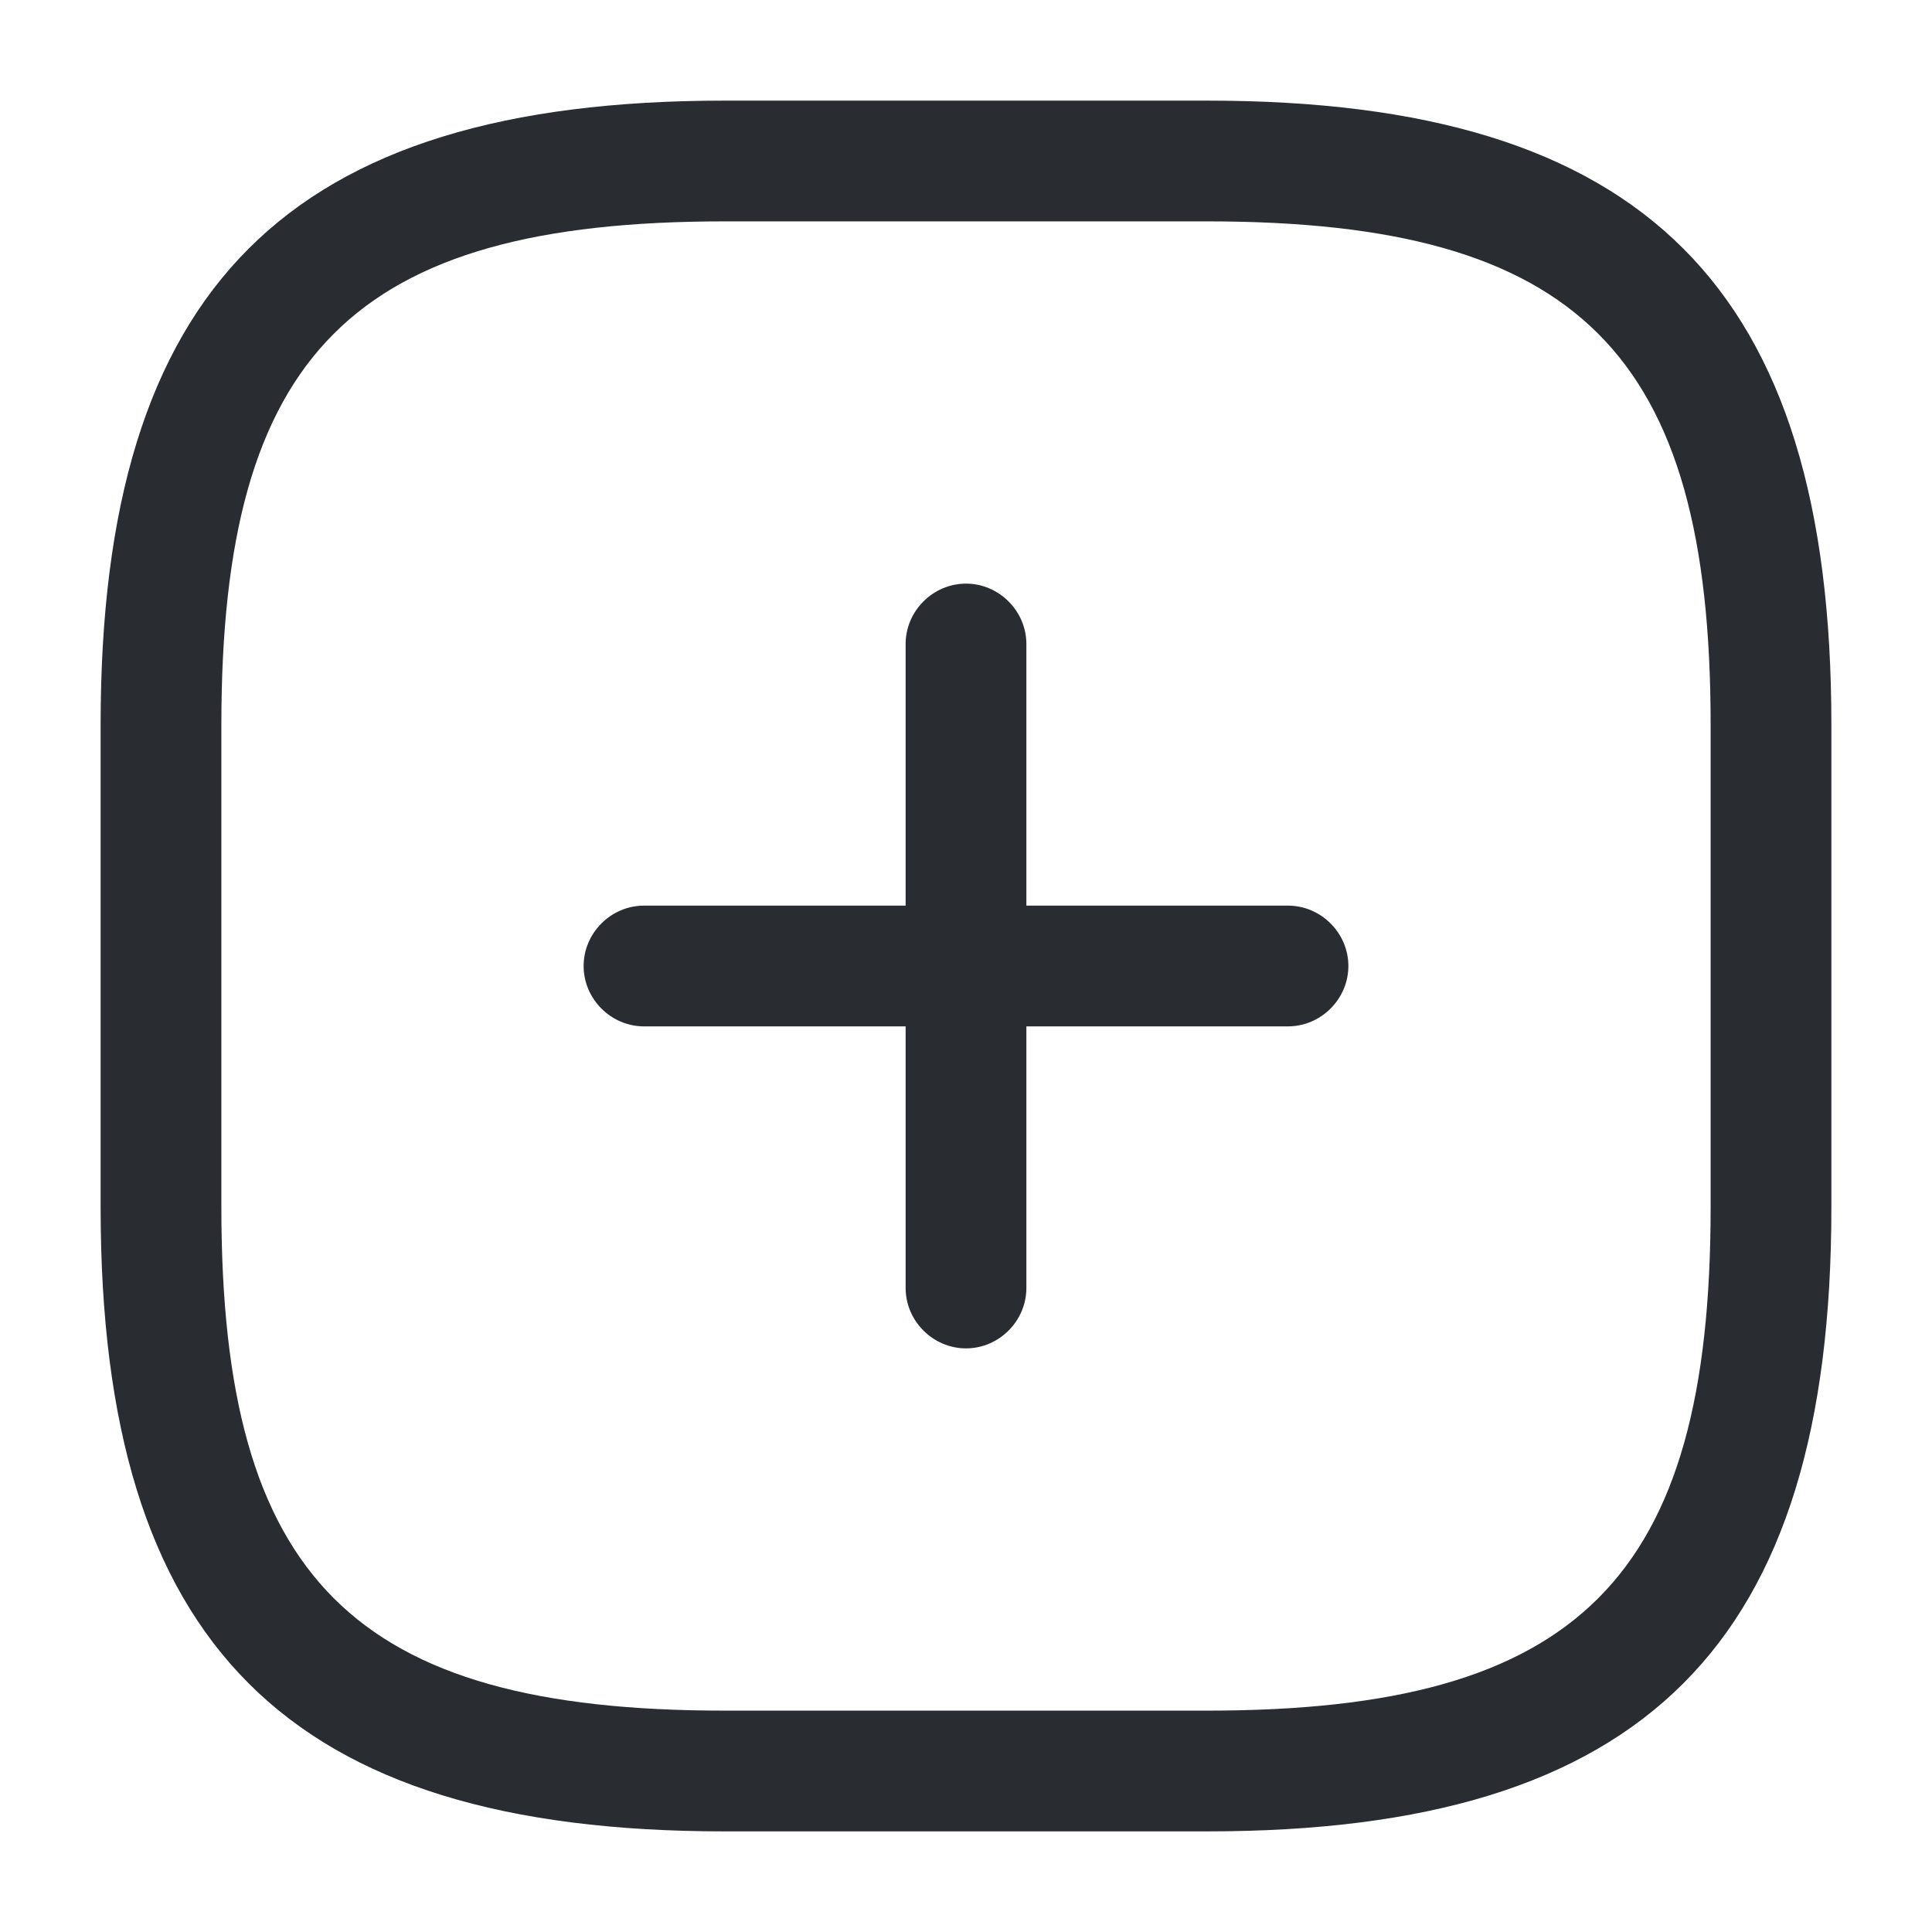
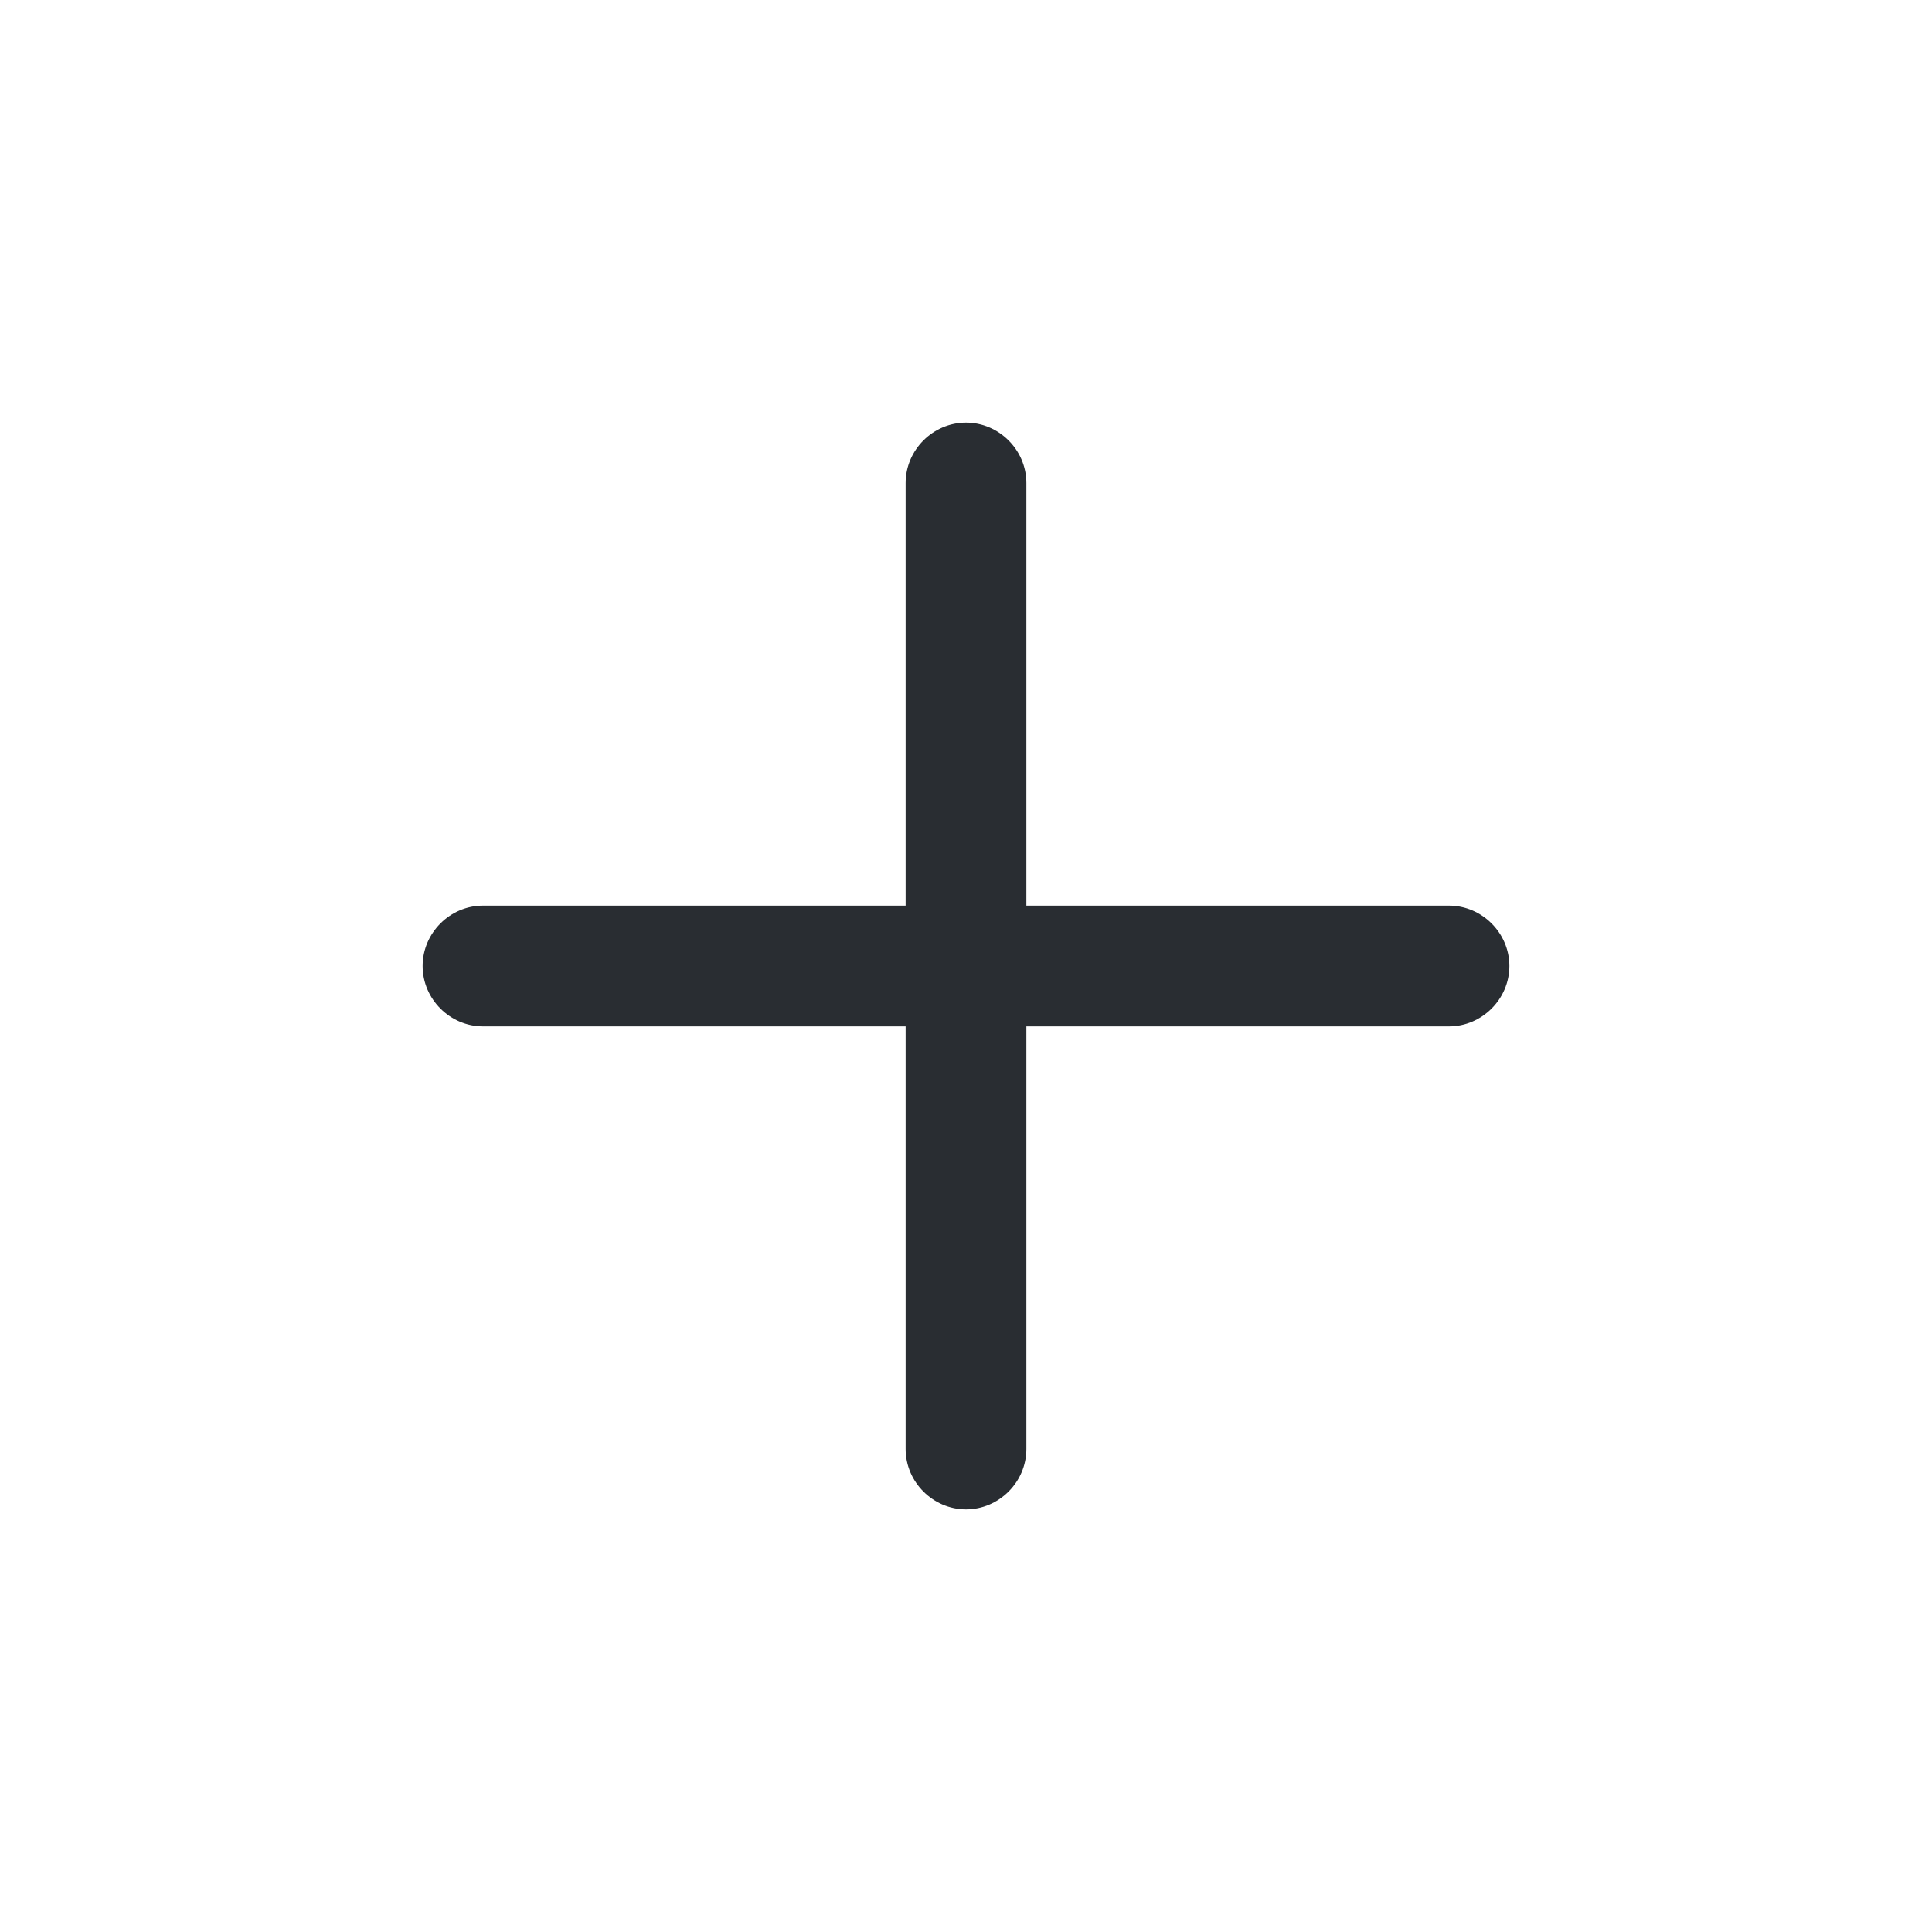
<svg xmlns="http://www.w3.org/2000/svg" width="24" height="24" viewBox="0 0 24 24" fill="none">
-   <path d="M16 12.75H8C7.59 12.75 7.25 12.41 7.25 12C7.25 11.59 7.59 11.25 8 11.25H16C16.41 11.25 16.75 11.59 16.75 12C16.75 12.41 16.41 12.75 16 12.75Z" fill="#292D32" />
-   <path d="M12 16.75C11.59 16.75 11.25 16.41 11.25 16V8C11.25 7.59 11.59 7.25 12 7.25C12.41 7.25 12.75 7.59 12.75 8V16C12.75 16.41 12.41 16.75 12 16.75Z" fill="#292D32" />
-   <path d="M15 22.75H9C3.57 22.75 1.25 20.43 1.25 15V9C1.25 3.57 3.57 1.25 9 1.25H15C20.43 1.25 22.75 3.57 22.75 9V15C22.75 20.43 20.43 22.75 15 22.75ZM9 2.75C4.39 2.75 2.75 4.39 2.75 9V15C2.75 19.61 4.39 21.25 9 21.25H15C19.61 21.25 21.25 19.61 21.25 15V9C21.25 4.39 19.61 2.75 15 2.75H9Z" fill="#292D32" />
+   <path d="M18 12.75H6C5.59 12.75 5.25 12.41 5.25 12C5.25 11.59 5.59 11.25 6 11.25H18C18.41 11.25 18.75 11.59 18.75 12C18.75 12.41 18.41 12.75 18 12.75Z" fill="#292D32" />
+   <path d="M12 18.75C11.59 18.75 11.25 18.41 11.25 18V6C11.25 5.59 11.59 5.25 12 5.25C12.41 5.25 12.75 5.59 12.75 6V18C12.75 18.41 12.41 18.75 12 18.75Z" fill="#292D32" />
</svg>
